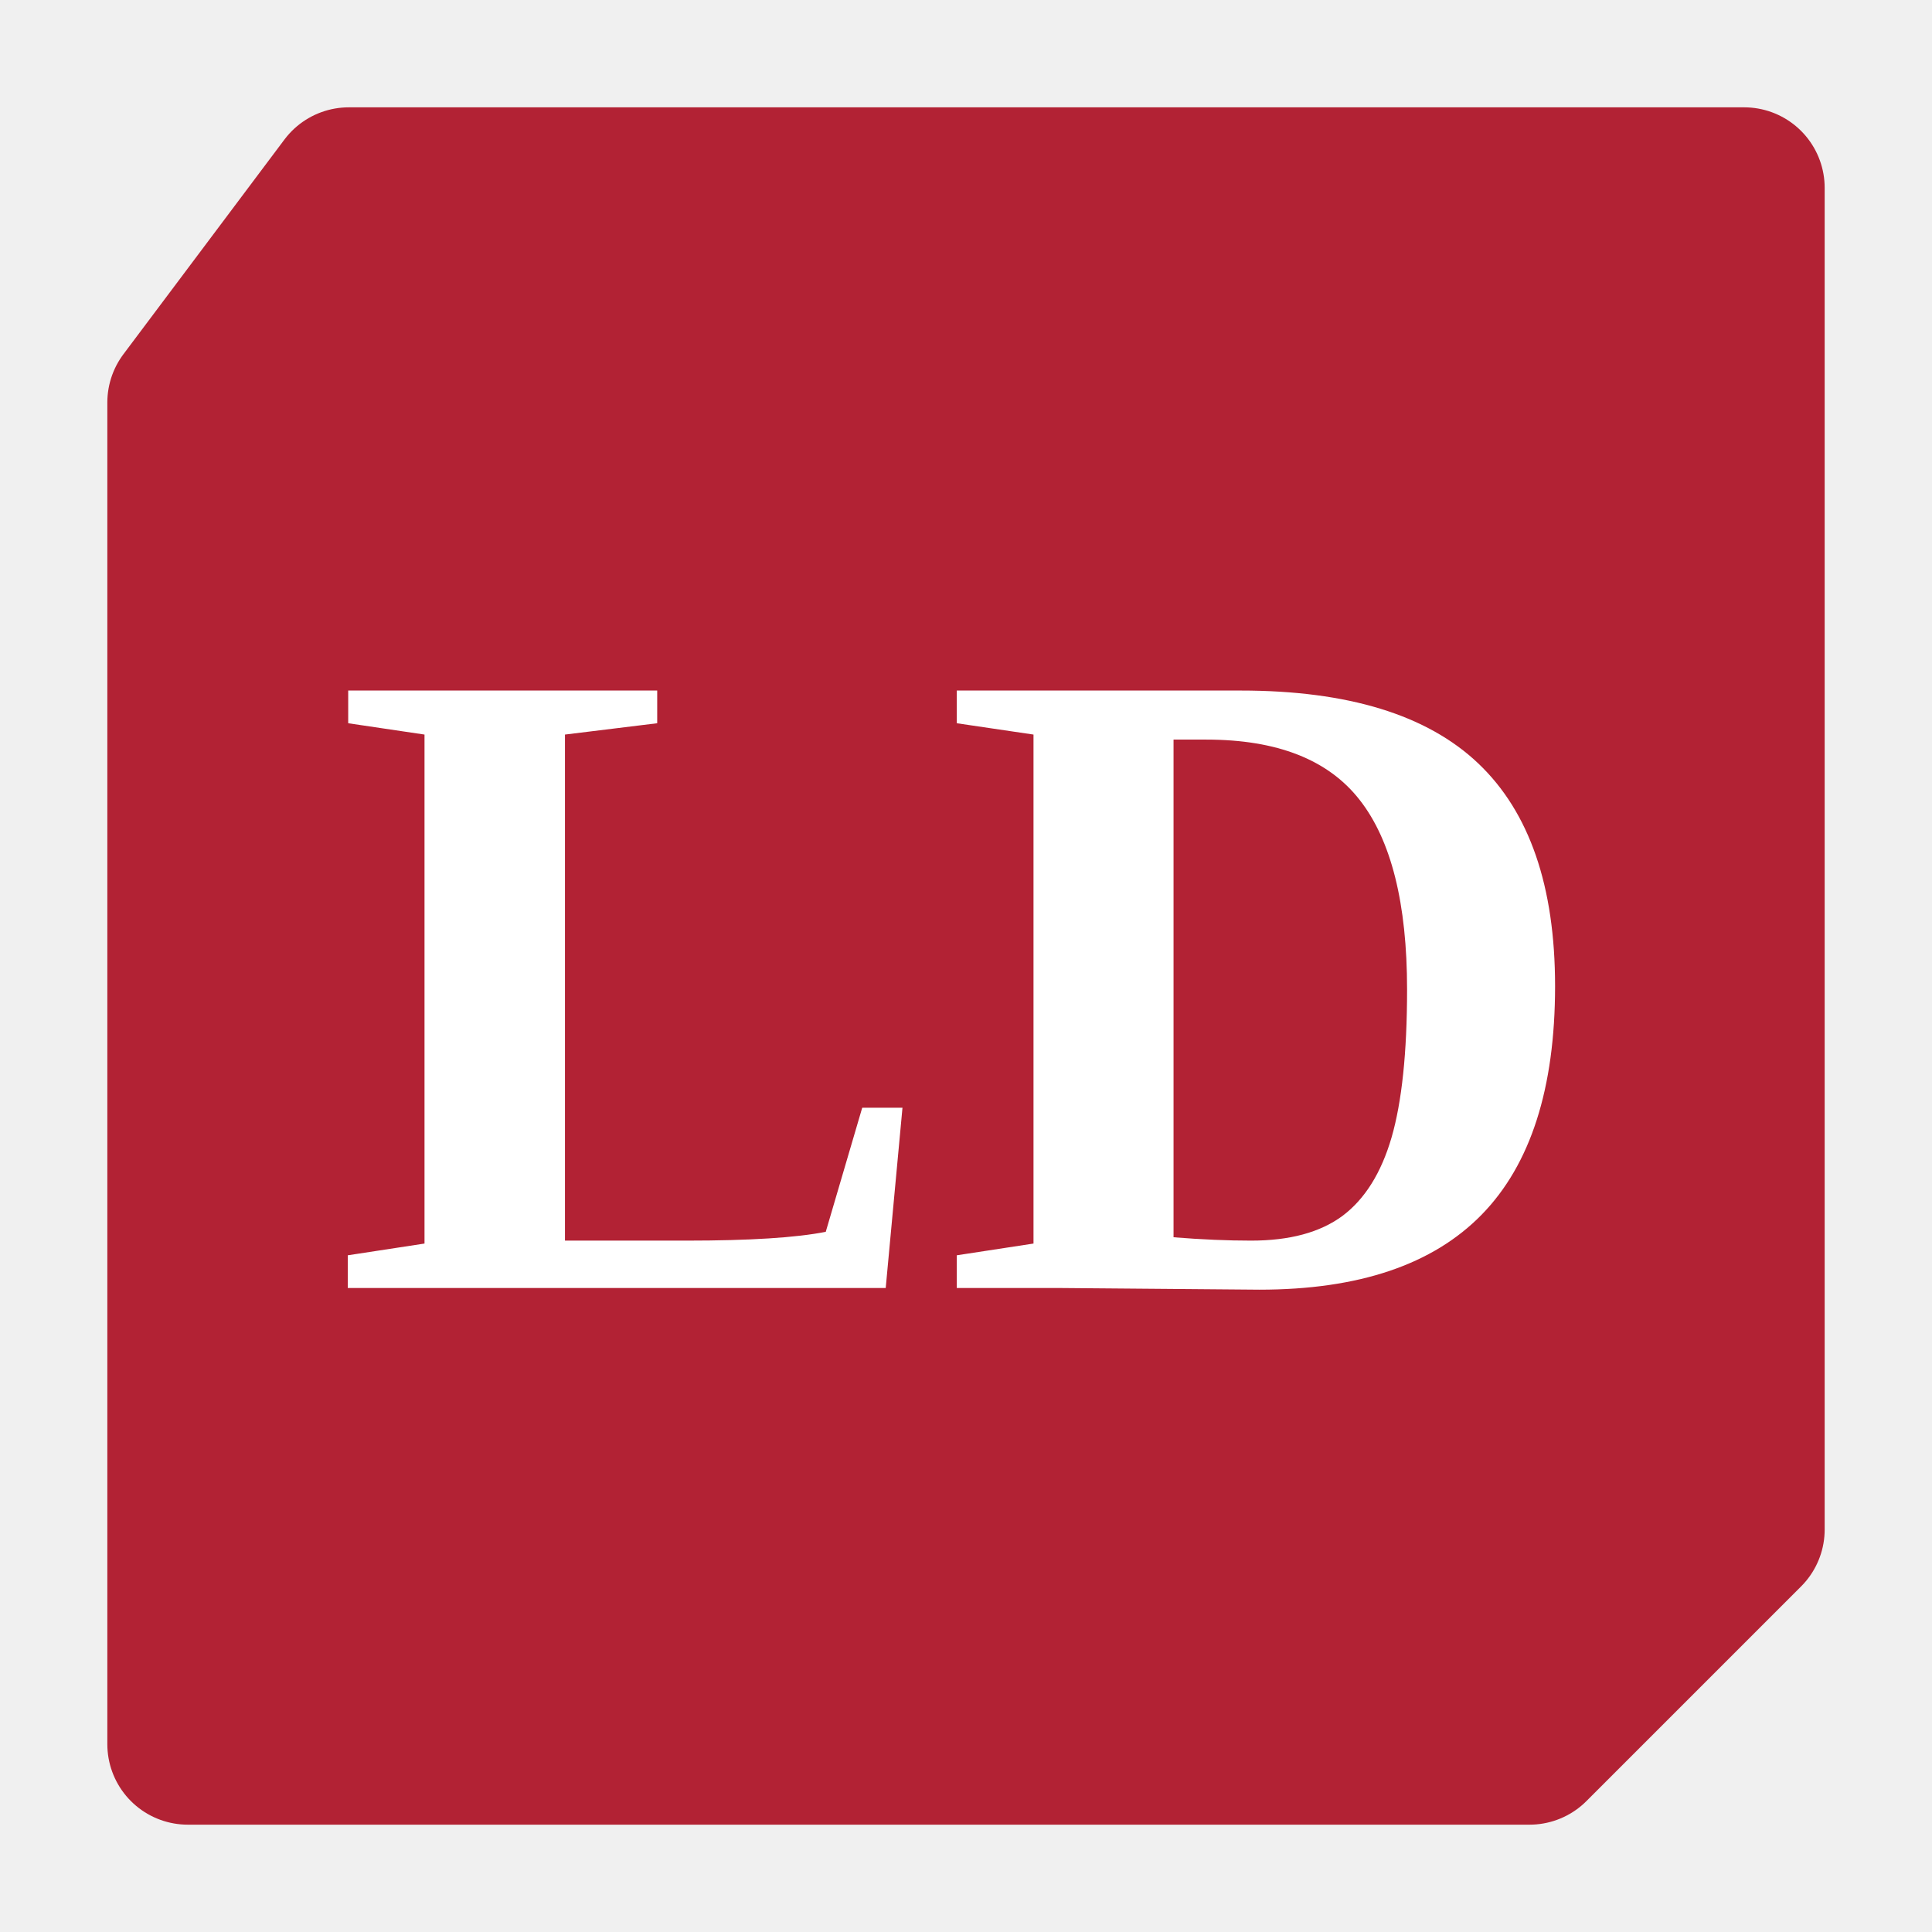
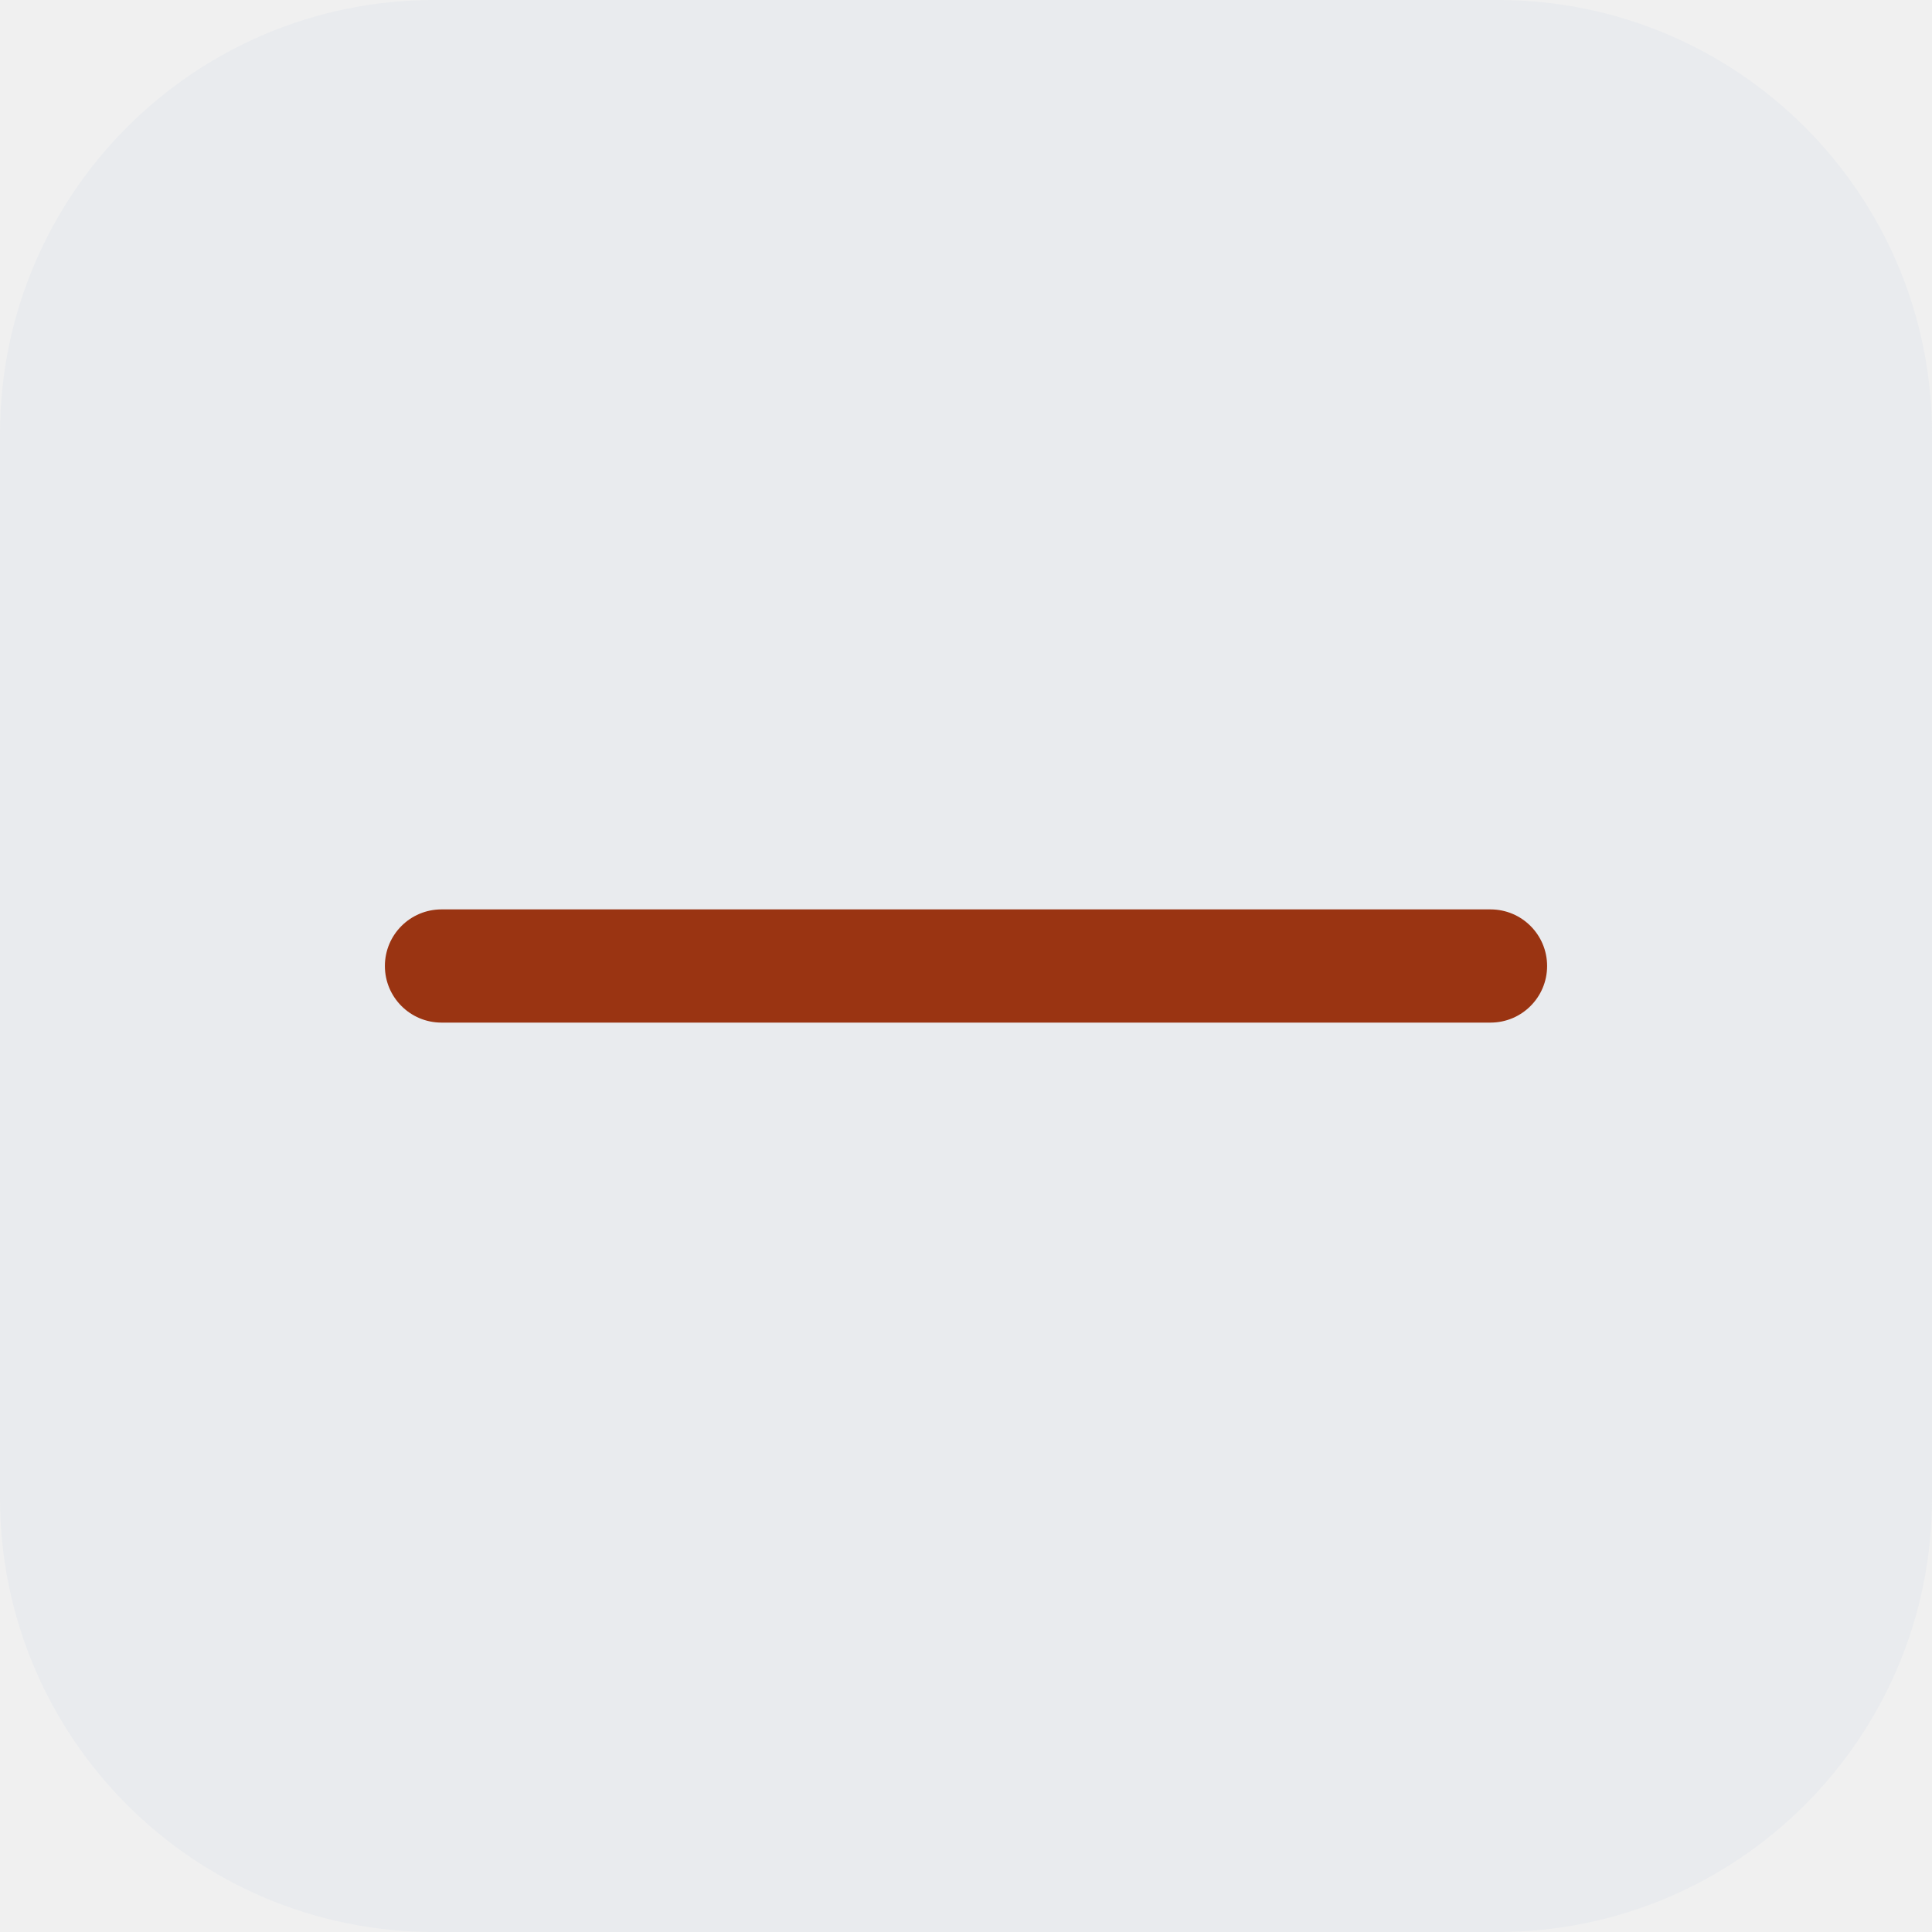
- <svg xmlns="http://www.w3.org/2000/svg" viewBox="0 0 72 72">
-   <polygon points="13,7 65,7 65,57 57,65 7,65 7,15" fill="#B22234" stroke="#B22234" stroke-width="6" stroke-linejoin="round" />
-   <text x="36" y="48" text-anchor="middle" font-family="Garamond, Georgia, 'Times New Roman', serif" font-weight="700" font-size="34" fill="#ffffff">LD</text>
+ <svg xmlns="http://www.w3.org/2000/svg" width="512" height="512" viewBox="0 0 512 512" role="img" aria-label="Baton Index">
+   <rect width="512" height="512" rx="115" fill="#E9EBEE" />
+   <rect x="102" y="241" width="308" height="30" rx="15" fill="#9A3412" />
</svg>
